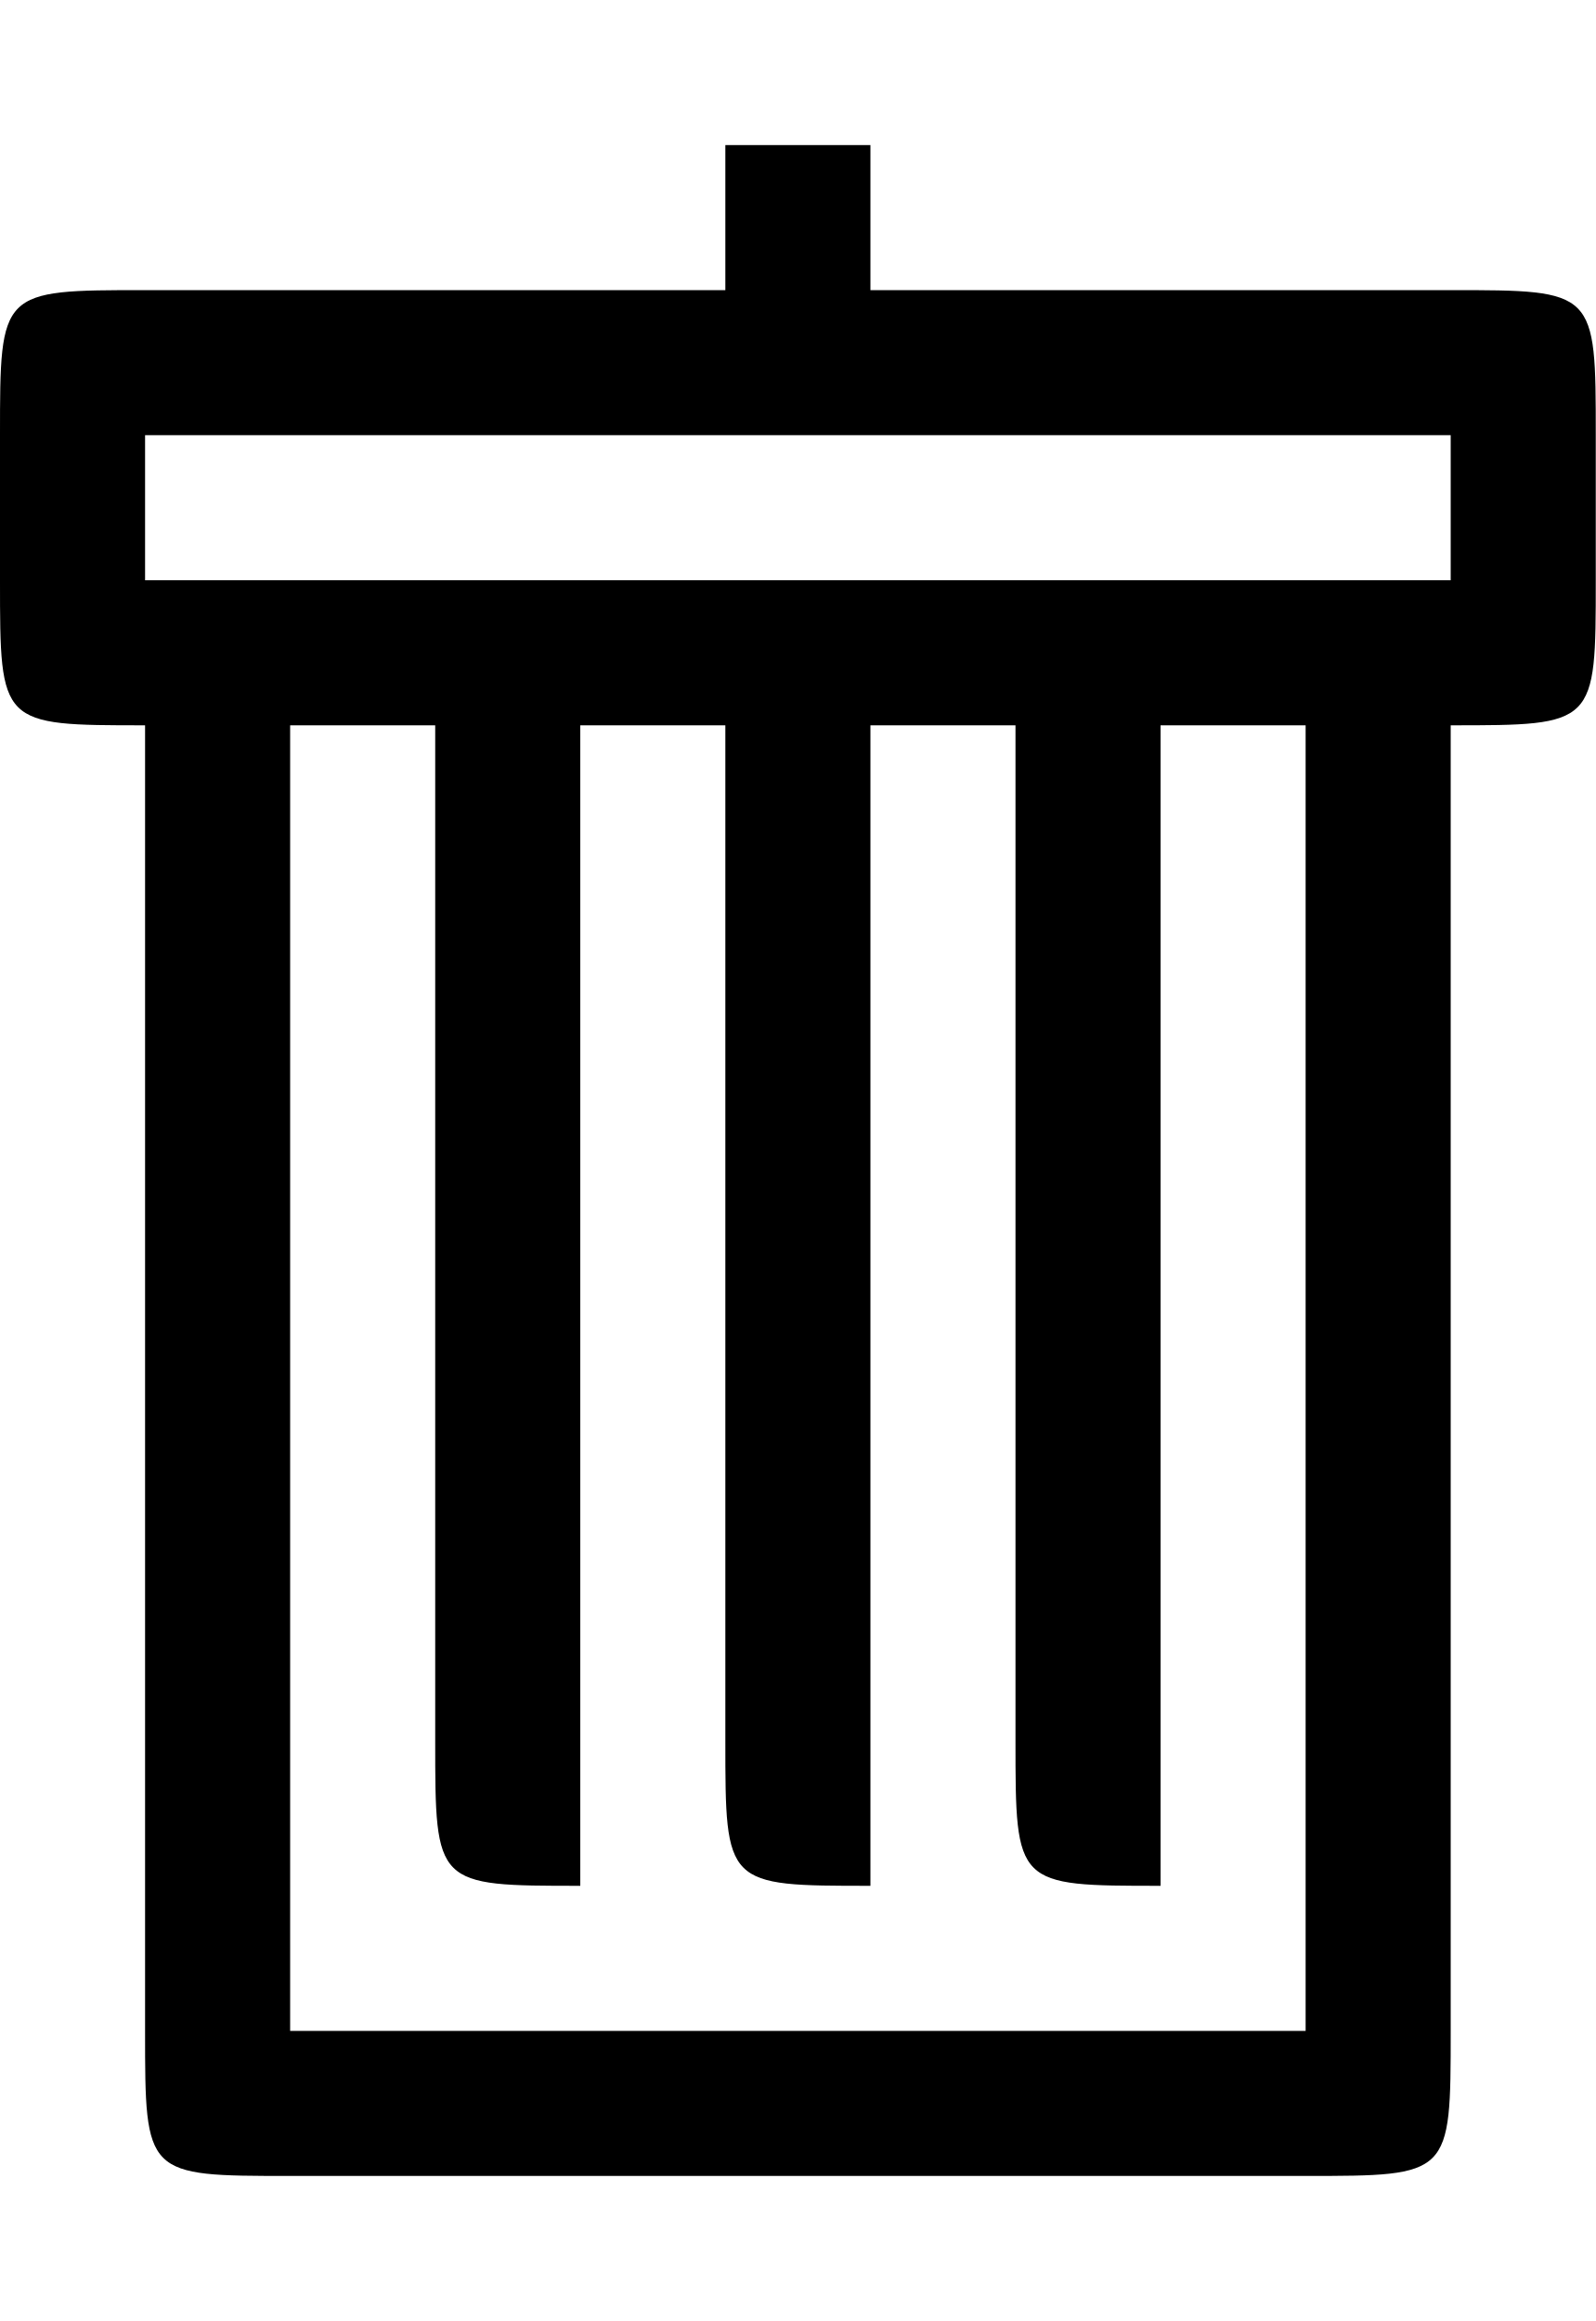
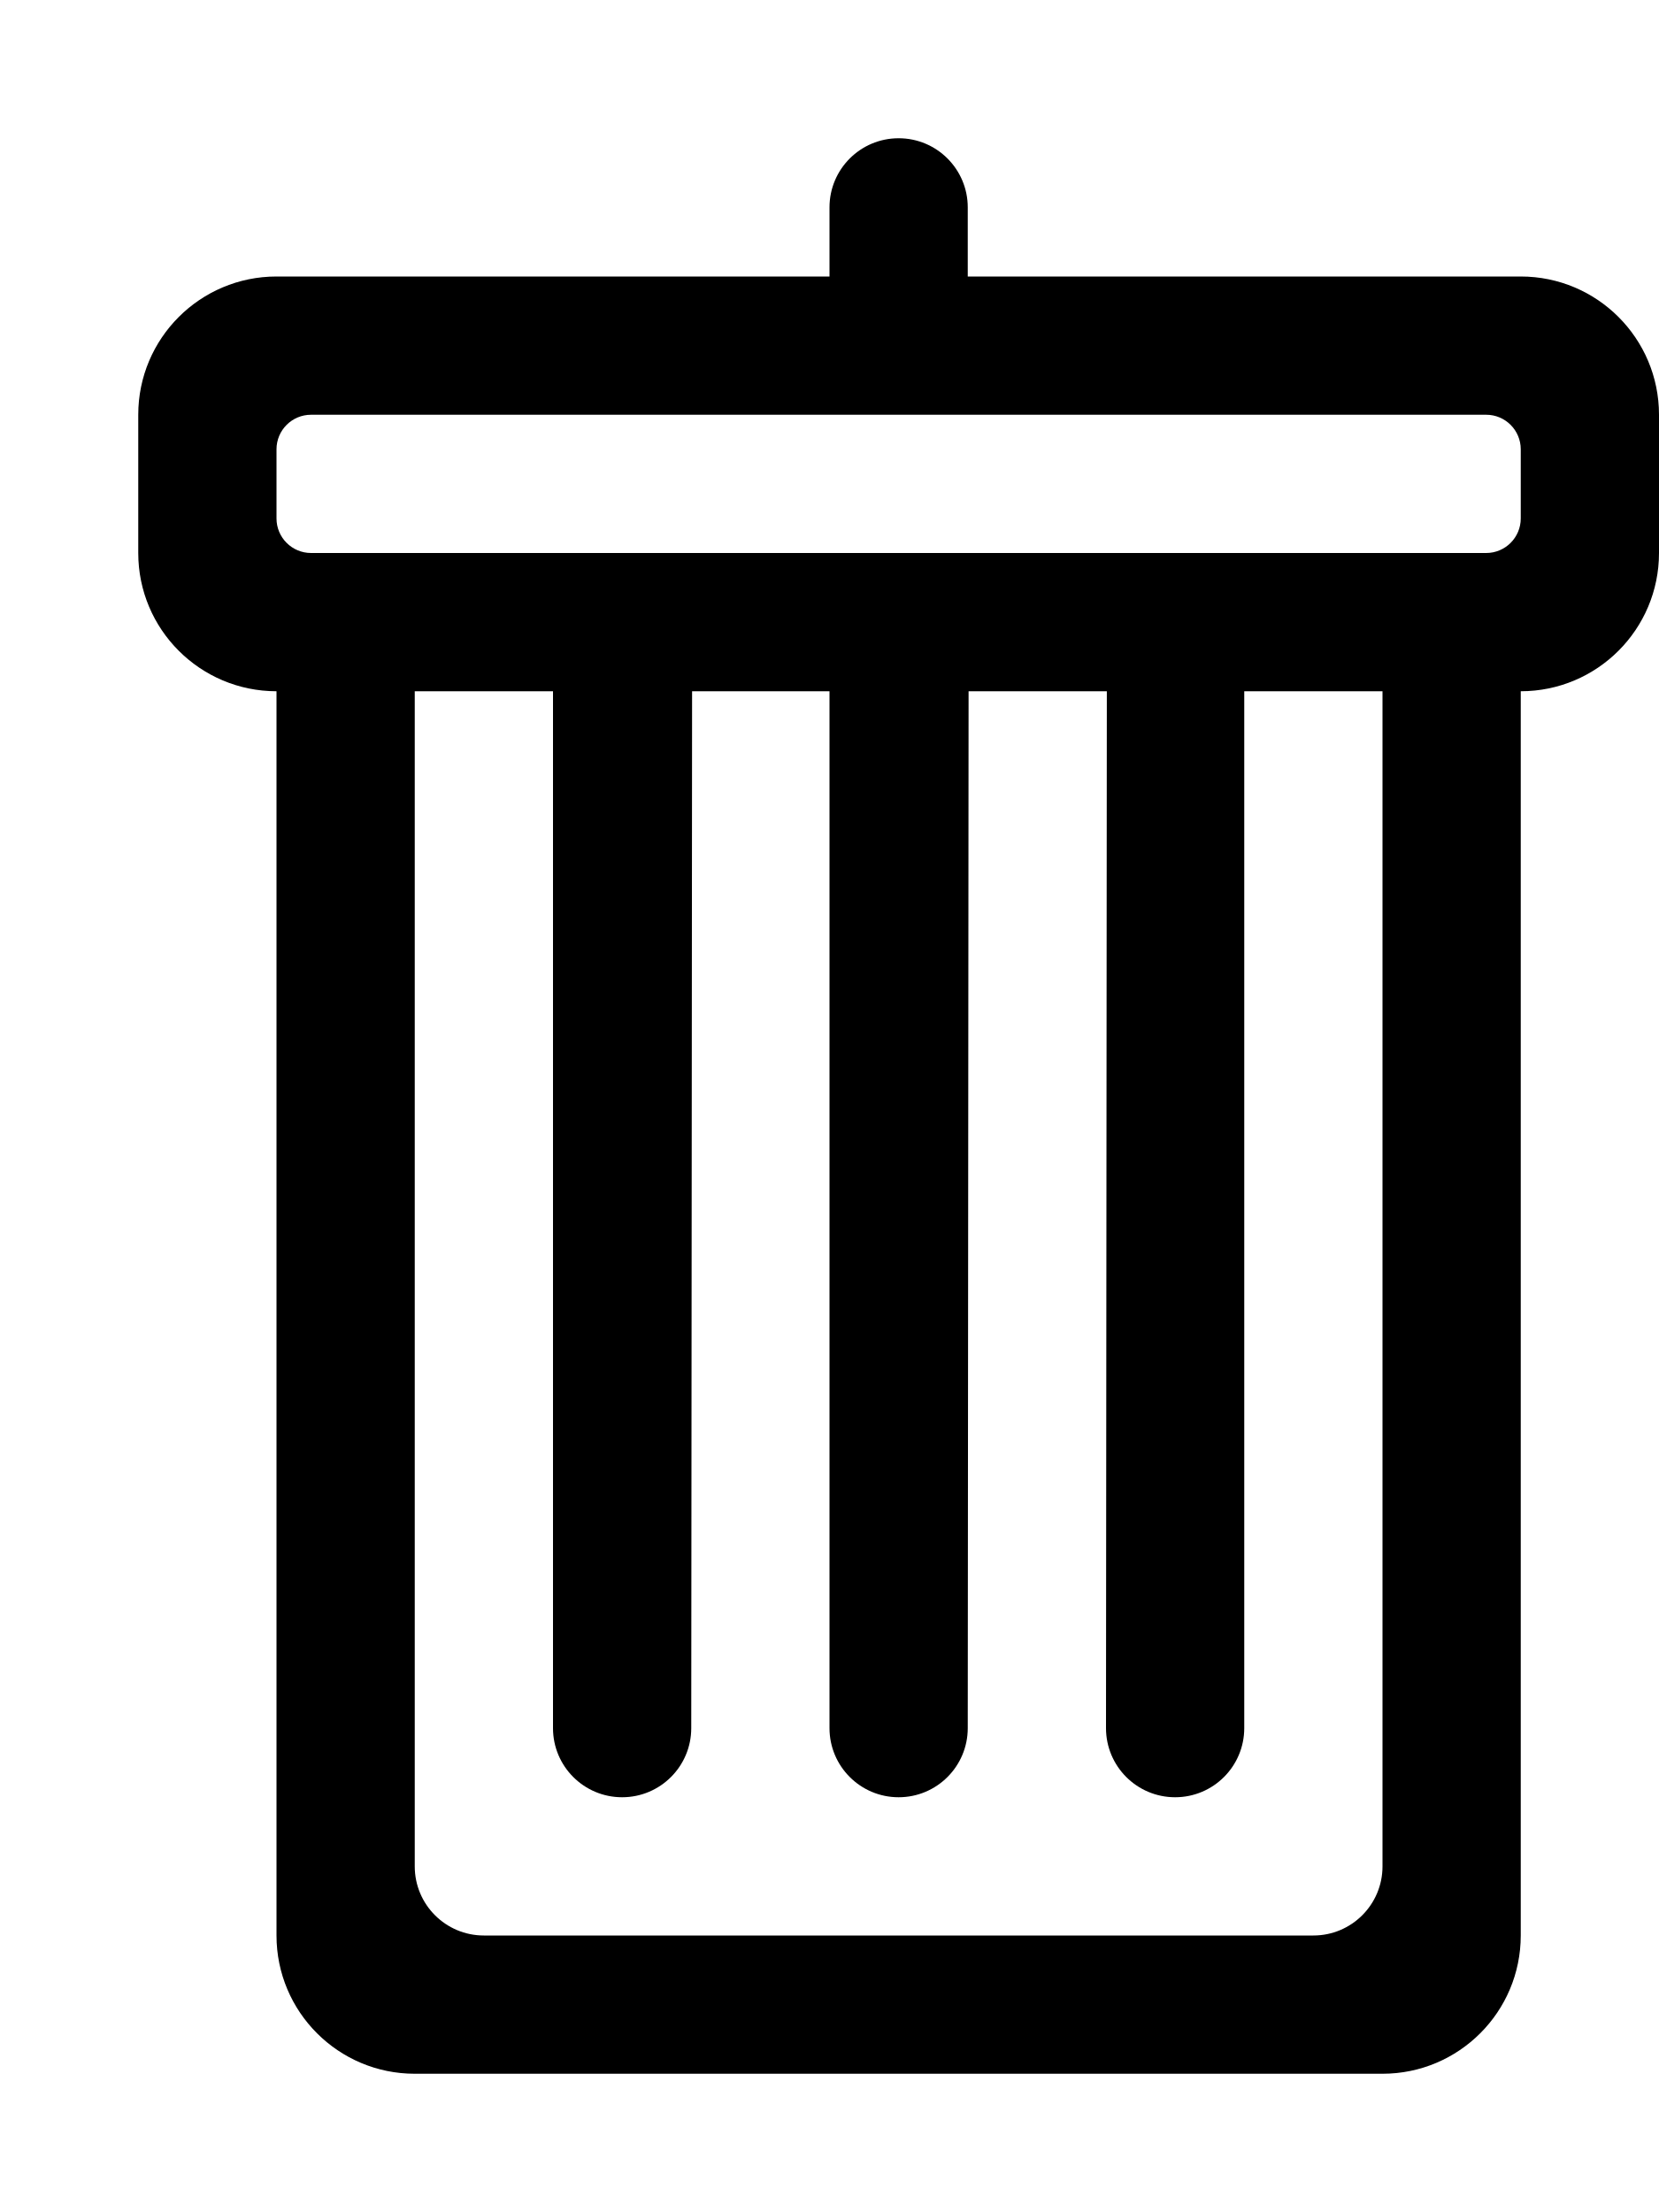
- <svg xmlns="http://www.w3.org/2000/svg" version="1.1" id="Layer_1" x="0px" y="0px" width="704px" height="1024px" viewBox="0 0 704 1024" enable-background="new 0 0 704 1024" xml:space="preserve">
-   <path d="M640,192v64H64v-64H640z M576,320v576H192c-64,0-64,0-64,0V320h64v448c0,64,0,64,64,64c0,0,0,0,0-64V320h64v448  c0,64,0,64,64,64c0,0,0,0,0-64V320h64v448c0,64,0,64,64,64c0,0,0,0,0-64V320H576z M640,128H384V64c-64,0-64,0-64,0v64H64  c-64,0-64,0-64,64v64c0,64,0,64,64,64v576c0,64,0,64,64,64h448c64,0,64,0,64-64V320c64,0,64,0,64-64v-64C704,128,704,128,640,128z" />
+ <svg xmlns="http://www.w3.org/2000/svg" height="1024" width="768">
+   <path d="M704 128H448c0 0 0-24.057 0-32 0-17.673-14.327-32-32-32s-32 14.327-32 32c0 17.673 0 32 0 32H128c-35.346 0-64 28.654-64 64v64c0 35.346 28.654 64 64 64v576c0 35.346 28.654 64 64 64h448c35.346 0 64-28.654 64-64V320c35.346 0 64-28.654 64-64v-64C768 156.654 739.346 128 704 128zM640 864c0 17.673-14.327 32-32 32H224c-17.673 0-32-14.327-32-32V320h64v480c0 17.673 14.327 32 32 32s32-14.327 32-32l0.387-480H384v480c0 17.673 14.327 32 32 32s32-14.327 32-32l0.387-480h64L512 800c0 17.673 14.327 32 32 32s32-14.327 32-32V320h64V864zM704 240c0 8.837-7.163 16-16 16H144c-8.837 0-16-7.163-16-16v-32c0-8.837 7.163-16 16-16h544c8.837 0 16 7.163 16 16V240z" />
</svg>
